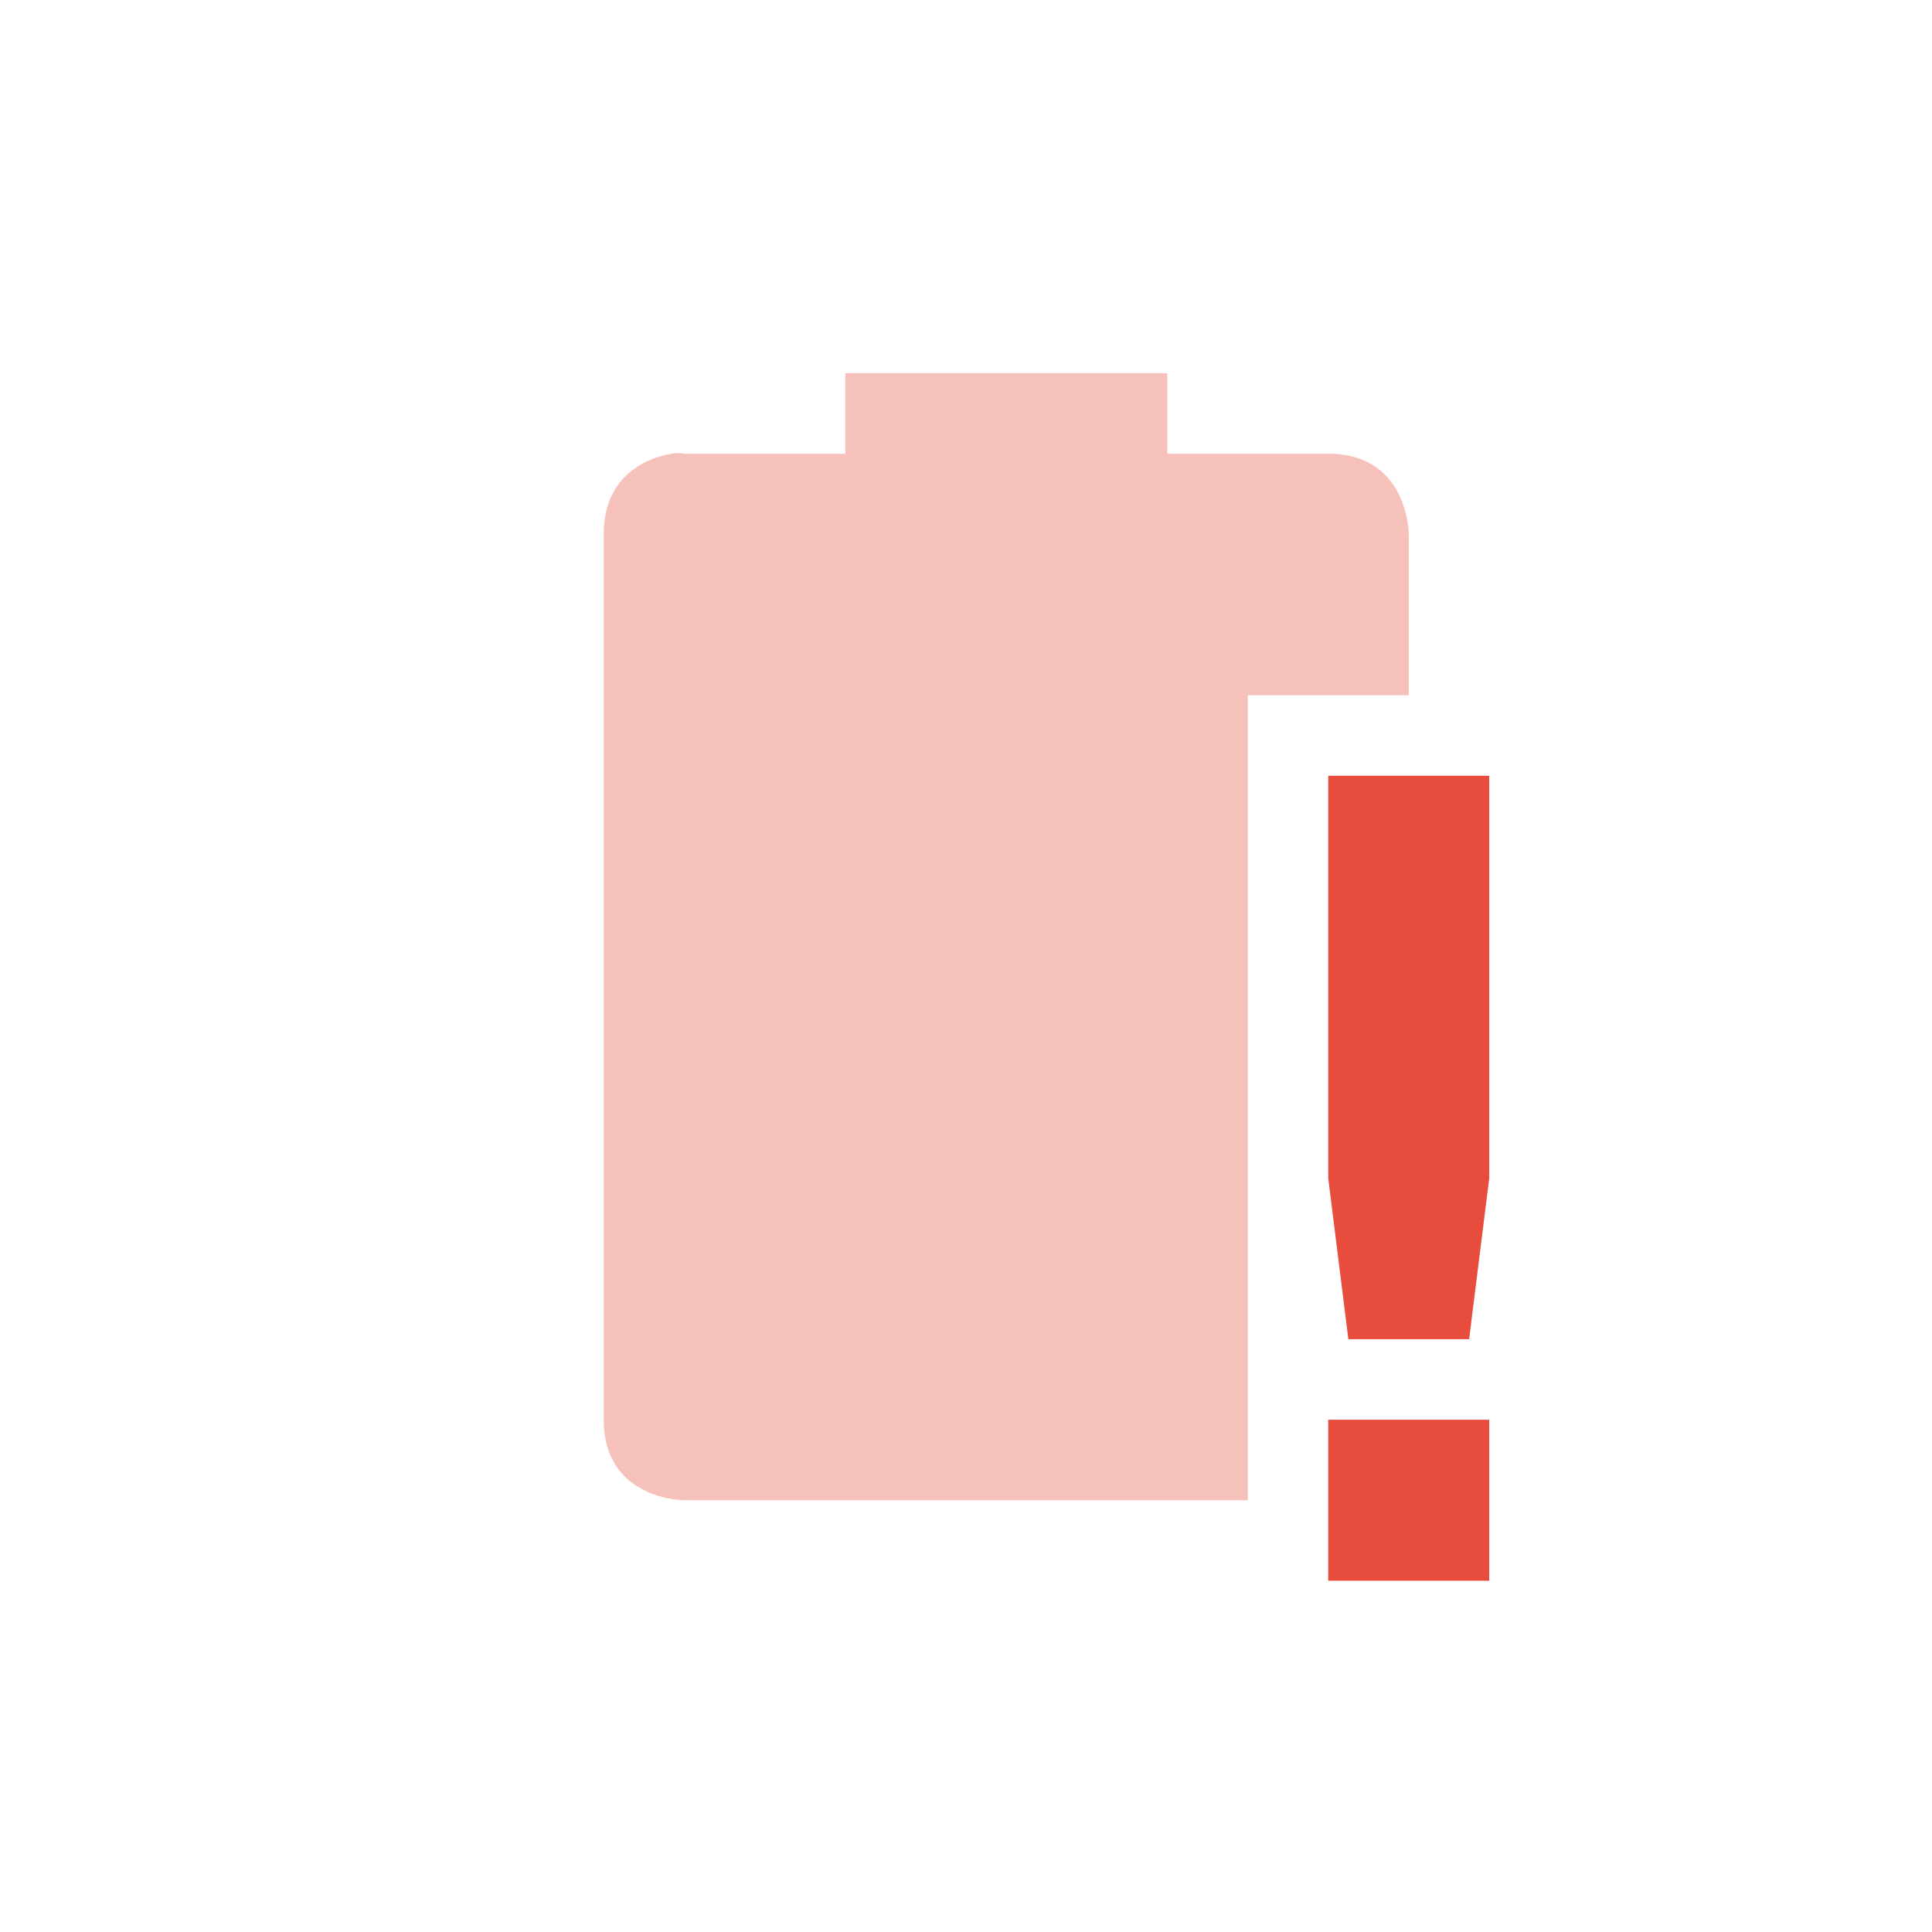
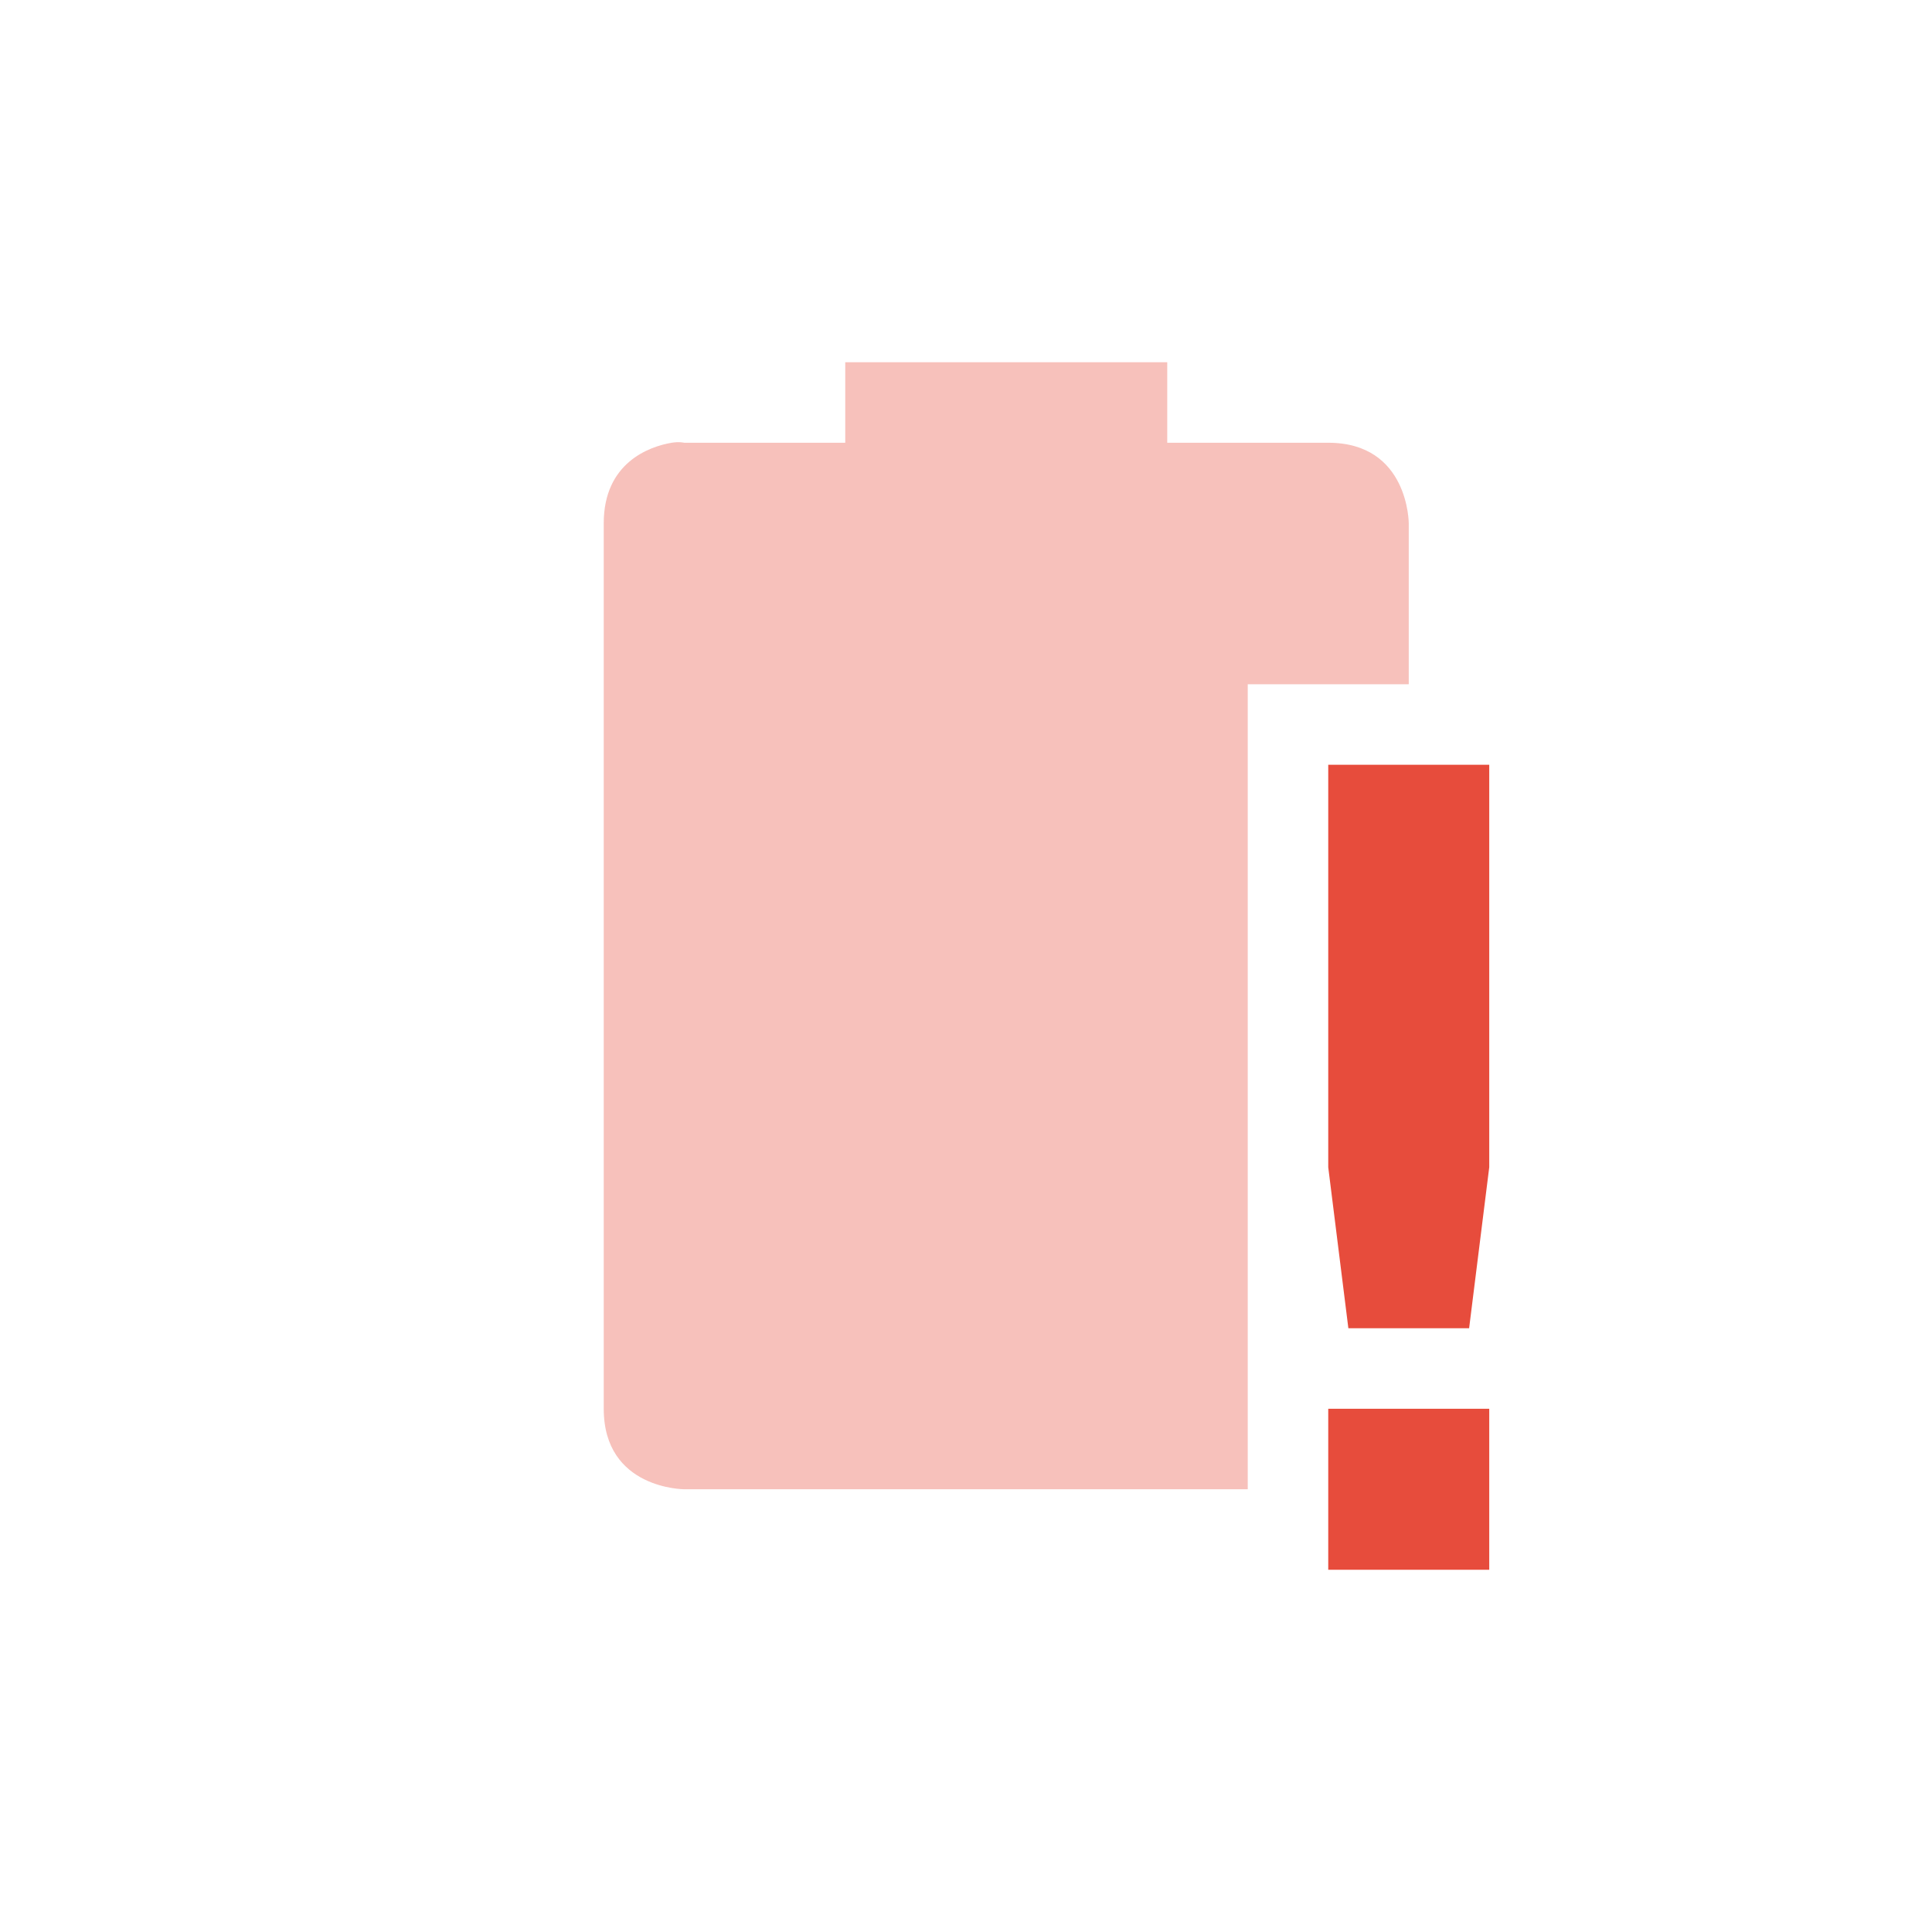
<svg xmlns="http://www.w3.org/2000/svg" xmlns:ns1="http://www.openswatchbook.org/uri/2009/osb" height="48" id="svg7384" style="enable-background:new" version="1.1" width="48">
  <defs id="defs7386">
    <linearGradient id="linearGradient5606" ns1:paint="solid">
      <stop id="stop5608" offset="0" style="stop-color:#000000;stop-opacity:1;" />
    </linearGradient>
  </defs>
-   <g id="layer12" style="display:inline" transform="translate(-325.0002,-1.727303)">
+   <g id="layer12" style="display:inline" transform="translate(-325.0002,-2)">
    <path d="m 346,11 0,2 8,0 0,-2 z m -4.312,2 c -0.562,0.094 -1.688,0.5 -1.688,2 l 0,22 c 0,2 2,2 2,2 l 14,0 0,-2 0,-18 4,0 0,-4 c 0,0 0,-2 -2,-2 l -16,0 c 0,0 -0.125,-0.031 -0.312,0 z" id="rect2388-2-2-5-1" style="opacity:0.35;fill:#e74c3c;stroke:none" />
    <path d="m 358,21 0,10 0.5,4 3,0 0.5,-4 0,-10 z m 0,16 0,4 4,0 0,-4 z" id="path7562" style="fill:#e74c3c;stroke:none" />
-     <rect height="48" id="rect5818" style="color:#bebebe;display:inline;overflow:visible;visibility:visible;opacity:0.1;fill:none;stroke:none;stroke-width:1;marker:none" width="48" x="325" y="1.727" />
+     <rect height="48" id="rect5818" style="color:#bebebe;display:inline;overflow:visible;visibility:visible;opacity:0.1;fill:none;stroke:none;stroke-width:1;marker:none" width="48" x="325" y="2" />
  </g>
</svg>
